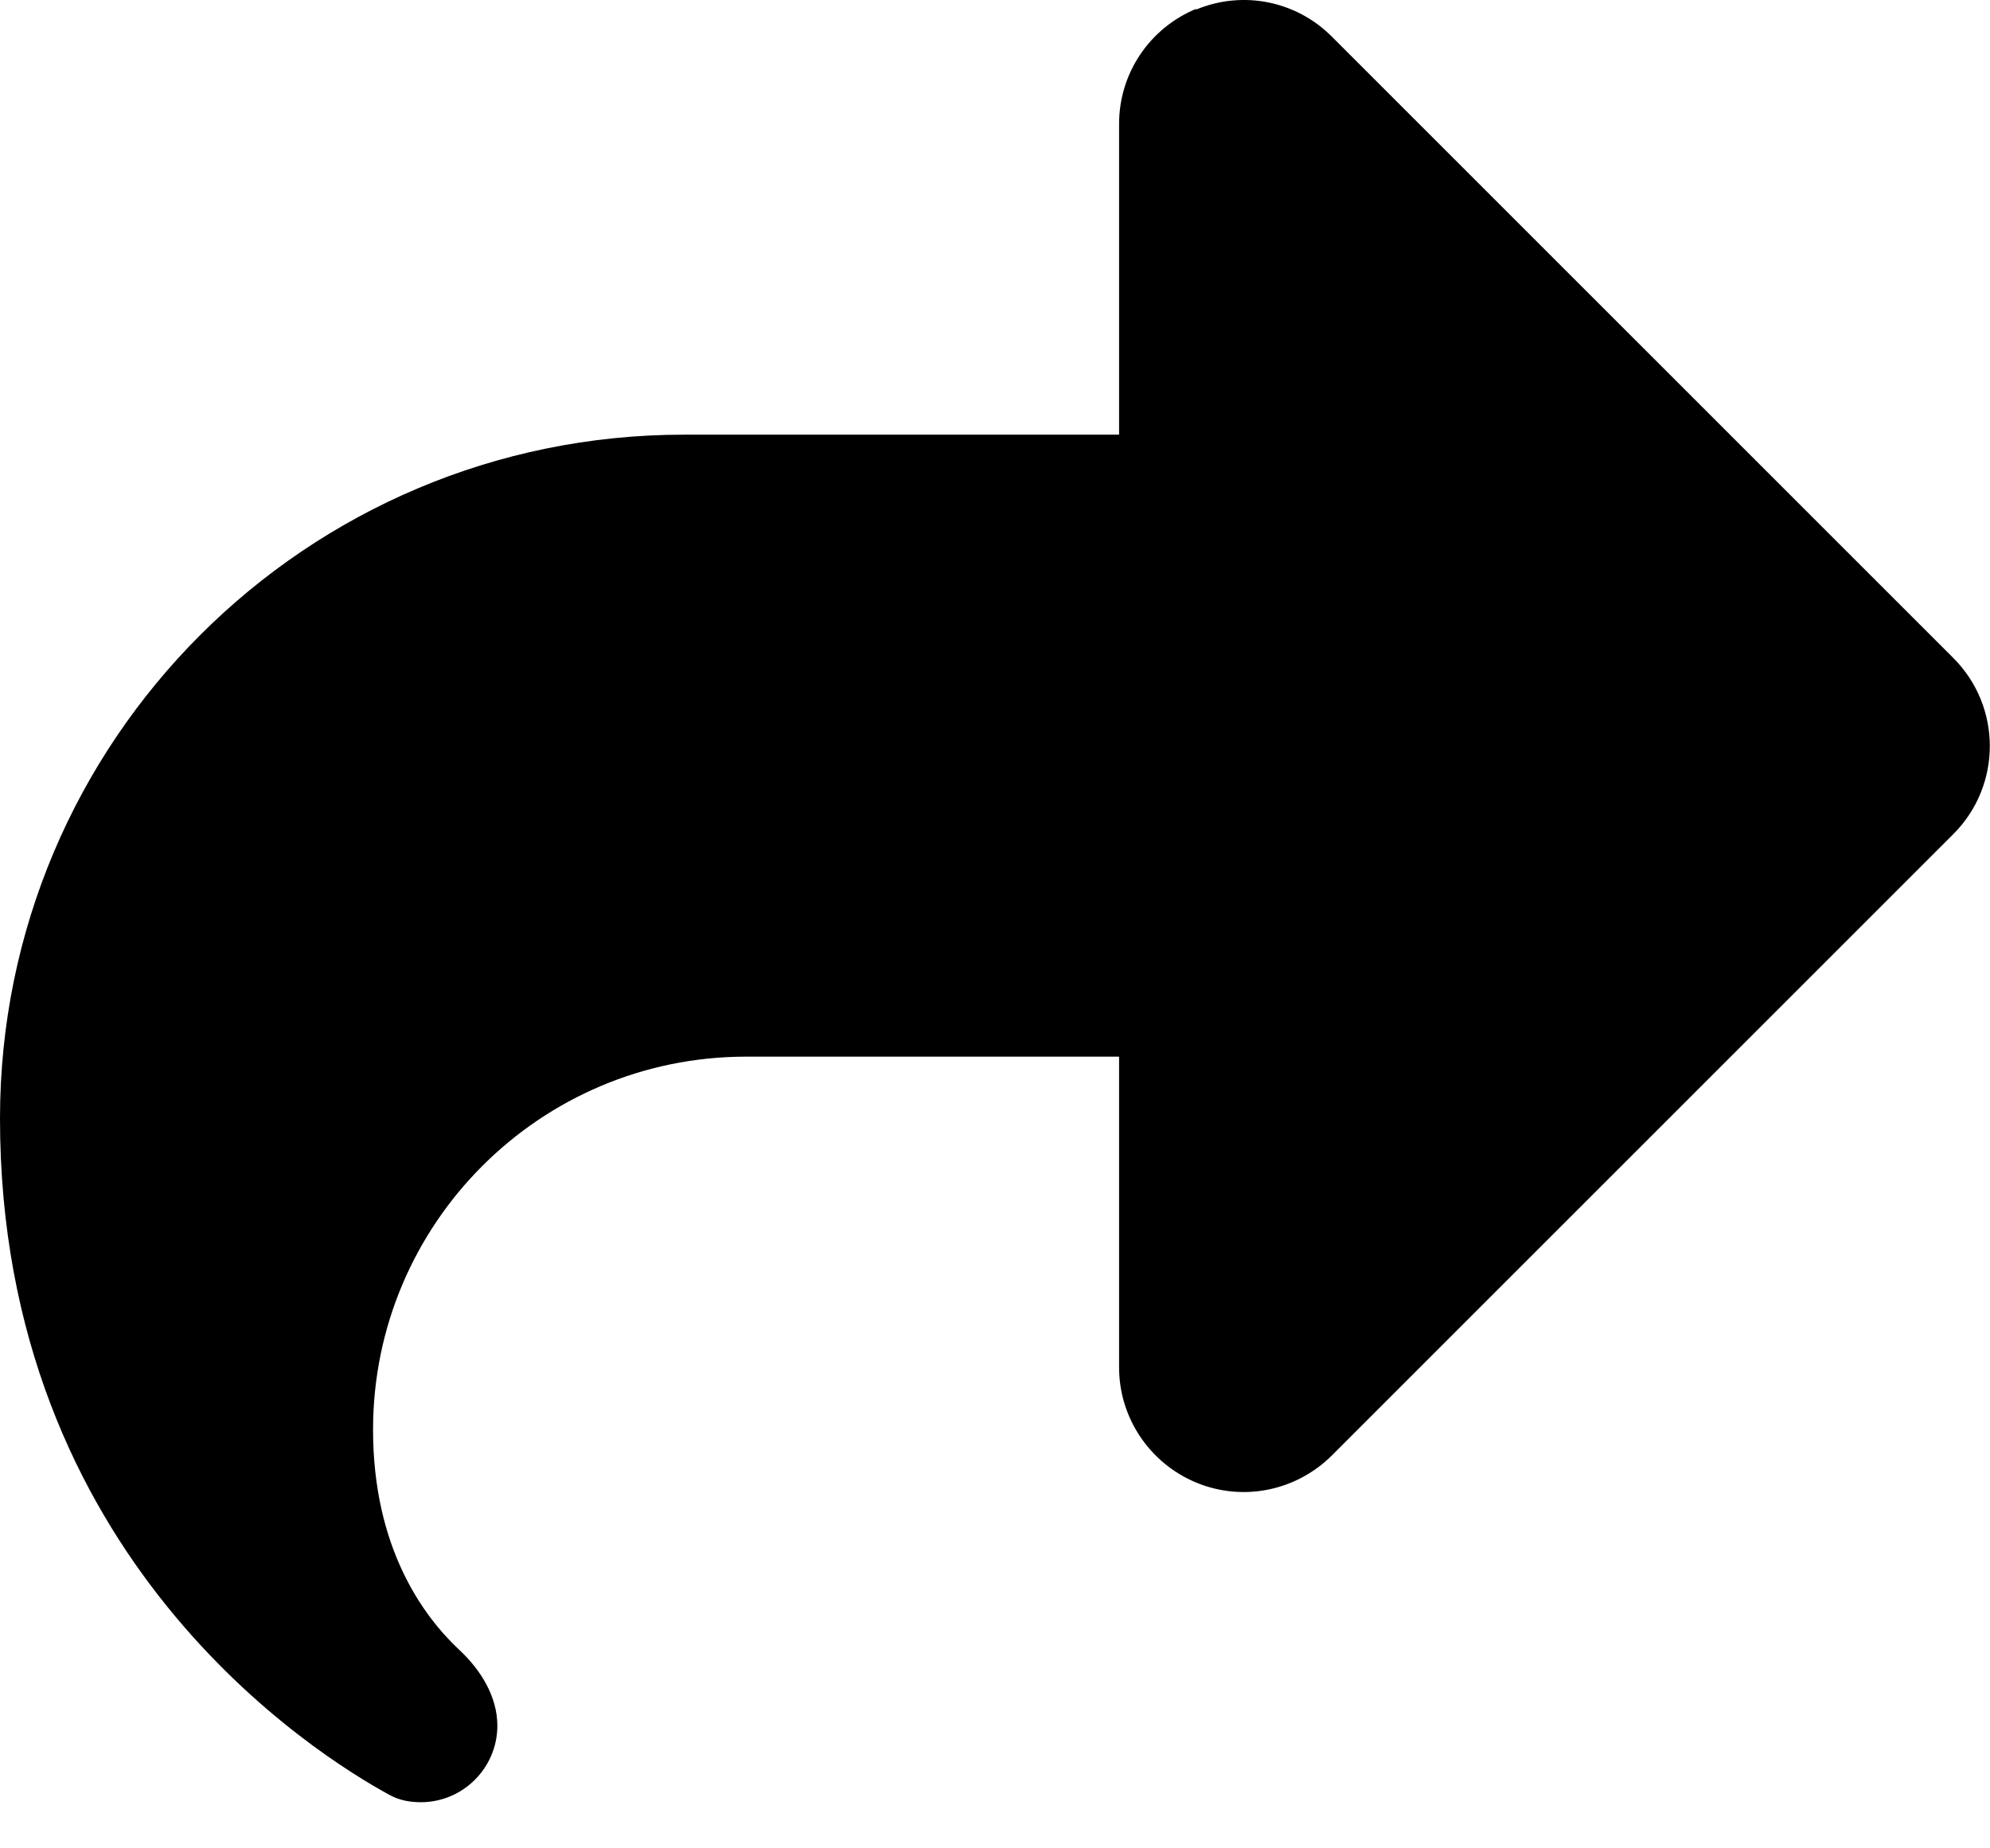
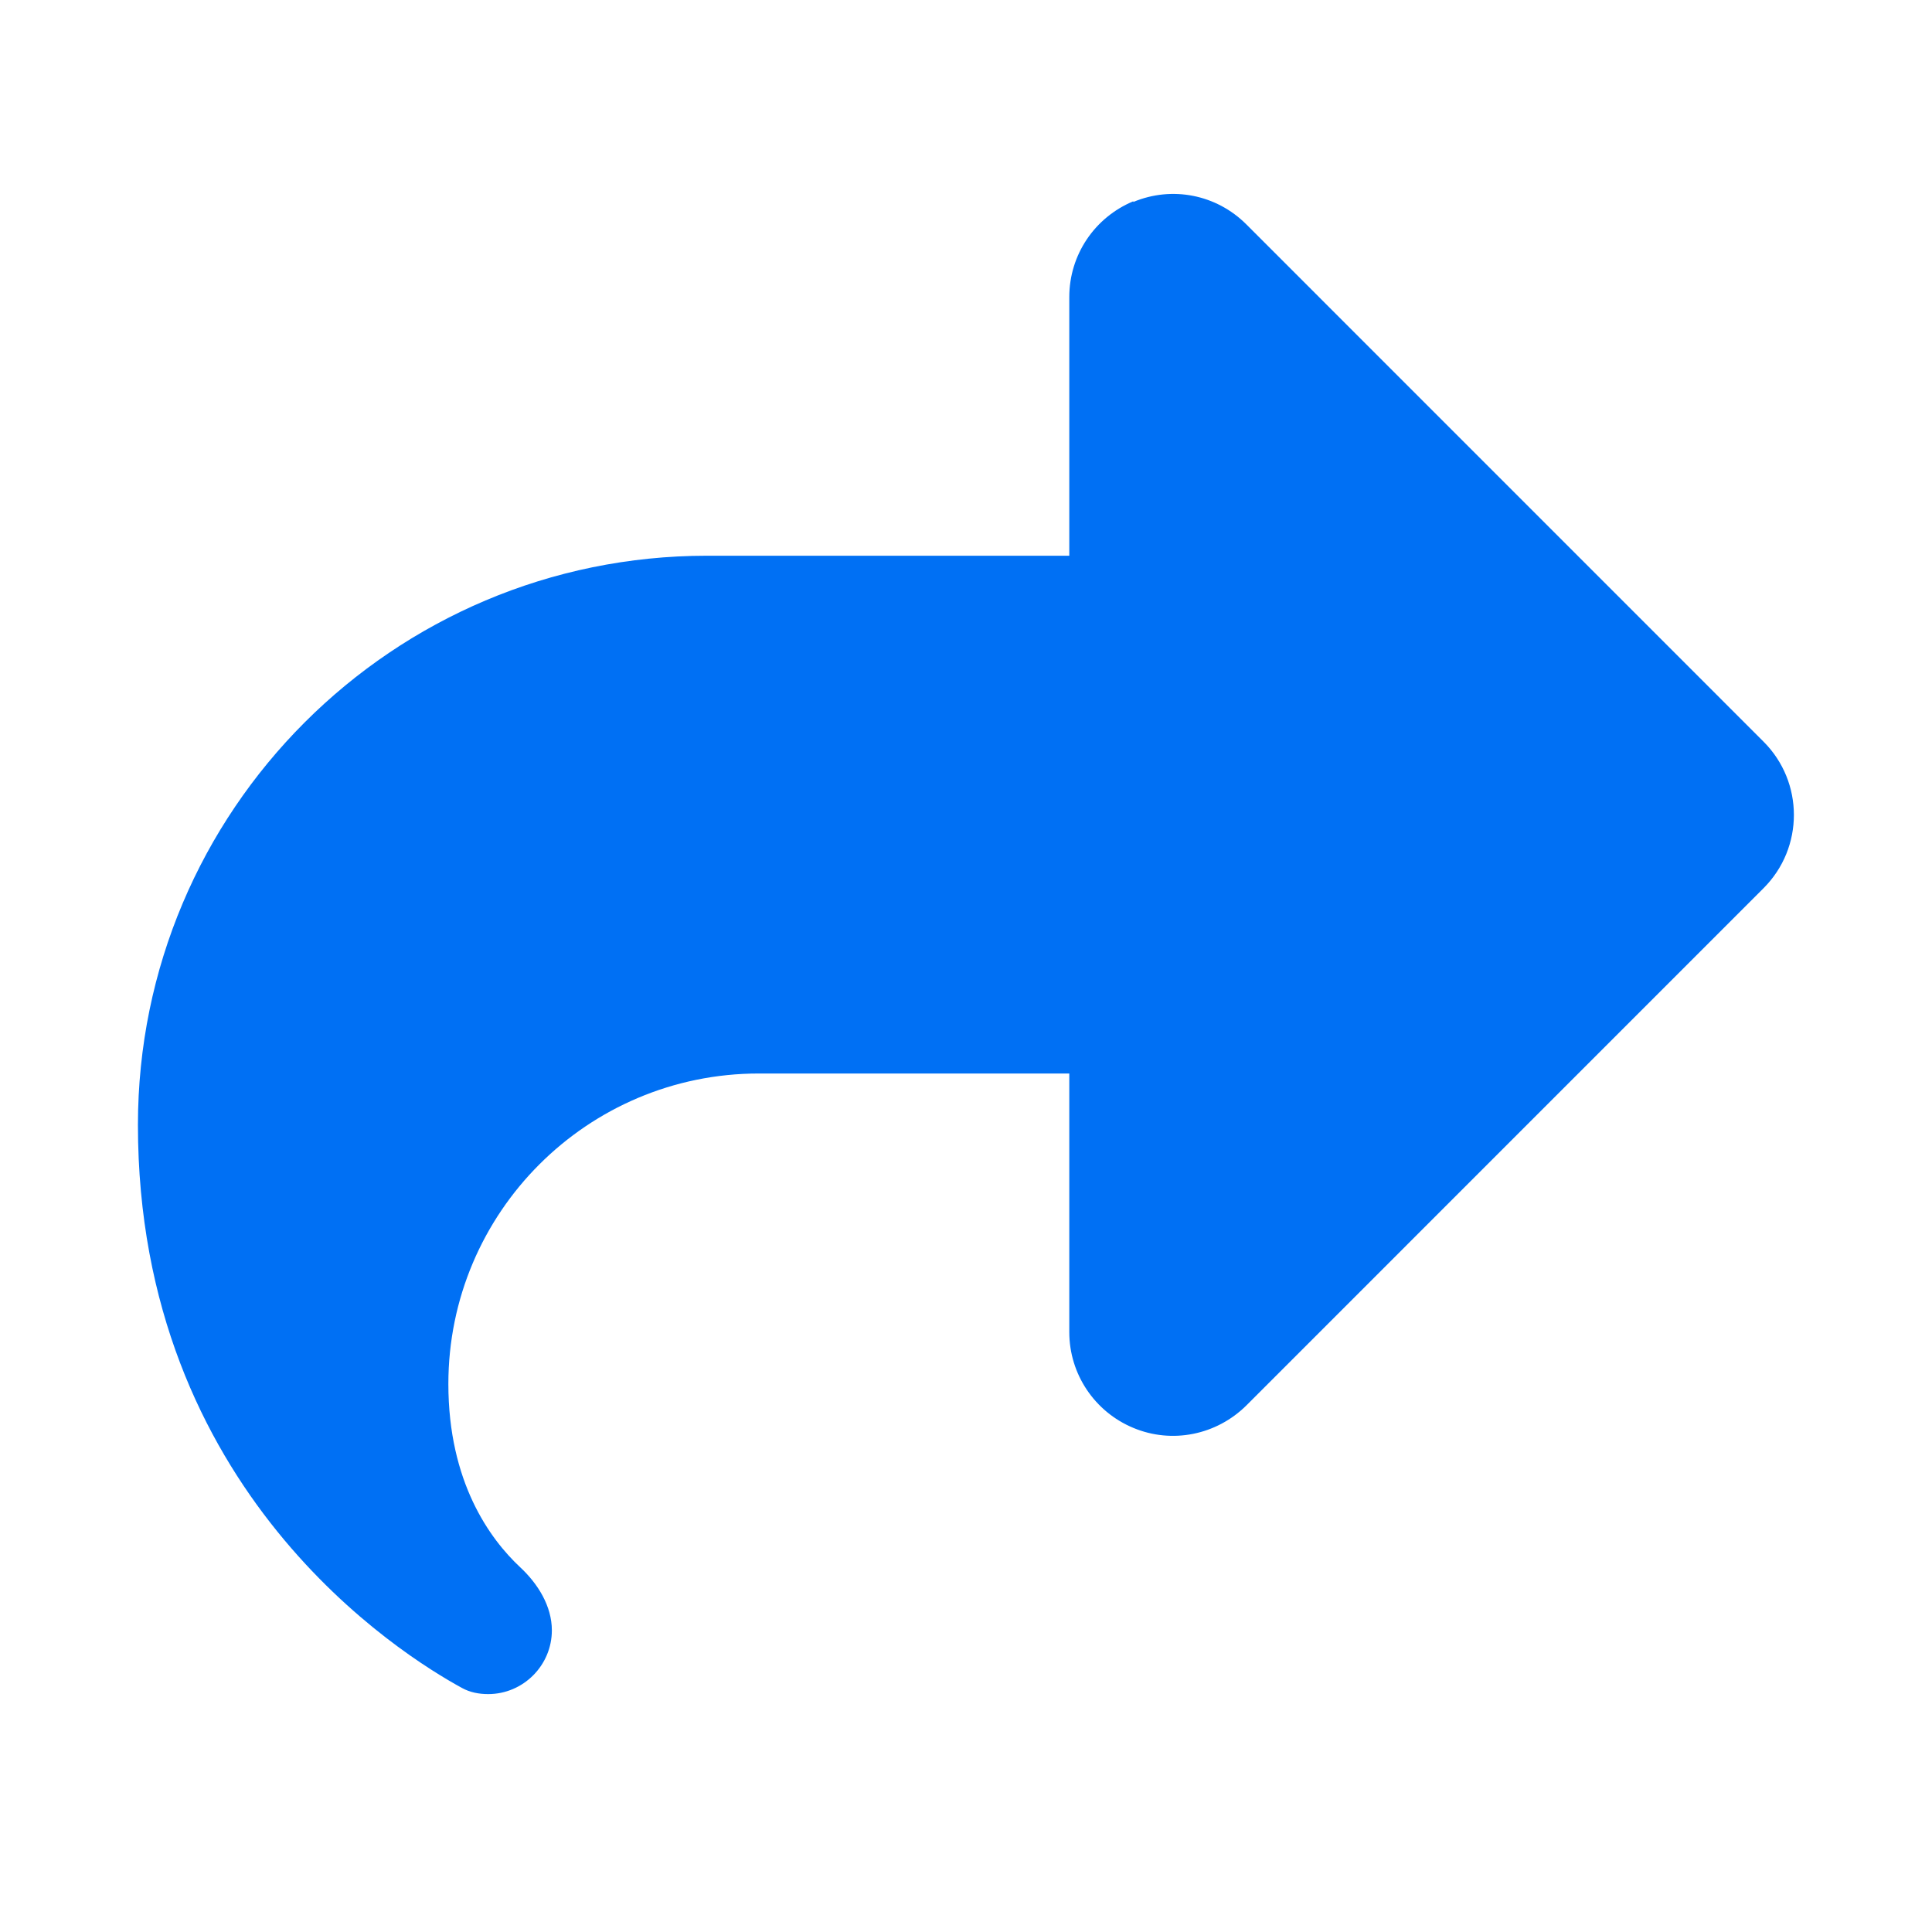
- <svg xmlns="http://www.w3.org/2000/svg" width="28" height="26" viewBox="0 0 28 26" fill="none">
-   <path d="M16.829 0.125C16.173 0.398 15.746 1.032 15.746 1.743V6.117H9.623C4.308 6.117 0 10.425 0 15.74C0 21.934 4.456 24.701 5.478 25.258C5.615 25.335 5.768 25.362 5.921 25.362C6.517 25.362 6.998 24.876 6.998 24.285C6.998 23.875 6.763 23.498 6.463 23.219C5.949 22.738 5.249 21.776 5.249 20.119C5.249 17.221 7.6 14.87 10.498 14.87H15.746V19.244C15.746 19.95 16.173 20.589 16.829 20.863C17.485 21.136 18.234 20.983 18.737 20.485L27.485 11.737C28.168 11.054 28.168 9.944 27.485 9.261L18.737 0.513C18.234 0.01 17.485 -0.138 16.829 0.135V0.125Z" fill="#000000" />
+ <svg xmlns="http://www.w3.org/2000/svg" width="28" height="28" viewBox="0 0 28 28" fill="none">
+   <path d="M16.425 2.917C15.862 3.152 15.497 3.695 15.497 4.305V8.054H10.248C5.692 8.054 1.999 11.747 1.999 16.303C1.999 21.613 5.819 23.985 6.695 24.463C6.812 24.528 6.943 24.552 7.075 24.552C7.585 24.552 7.998 24.134 7.998 23.628C7.998 23.277 7.796 22.953 7.539 22.714C7.098 22.302 6.498 21.477 6.498 20.057C6.498 17.573 8.513 15.558 10.998 15.558H15.497V19.307C15.497 19.912 15.862 20.46 16.425 20.694C16.987 20.929 17.629 20.797 18.061 20.371L25.559 12.872C26.145 12.286 26.145 11.335 25.559 10.749L18.061 3.25C17.629 2.819 16.987 2.692 16.425 2.927V2.917Z" fill="#0070F4" />
</svg>
